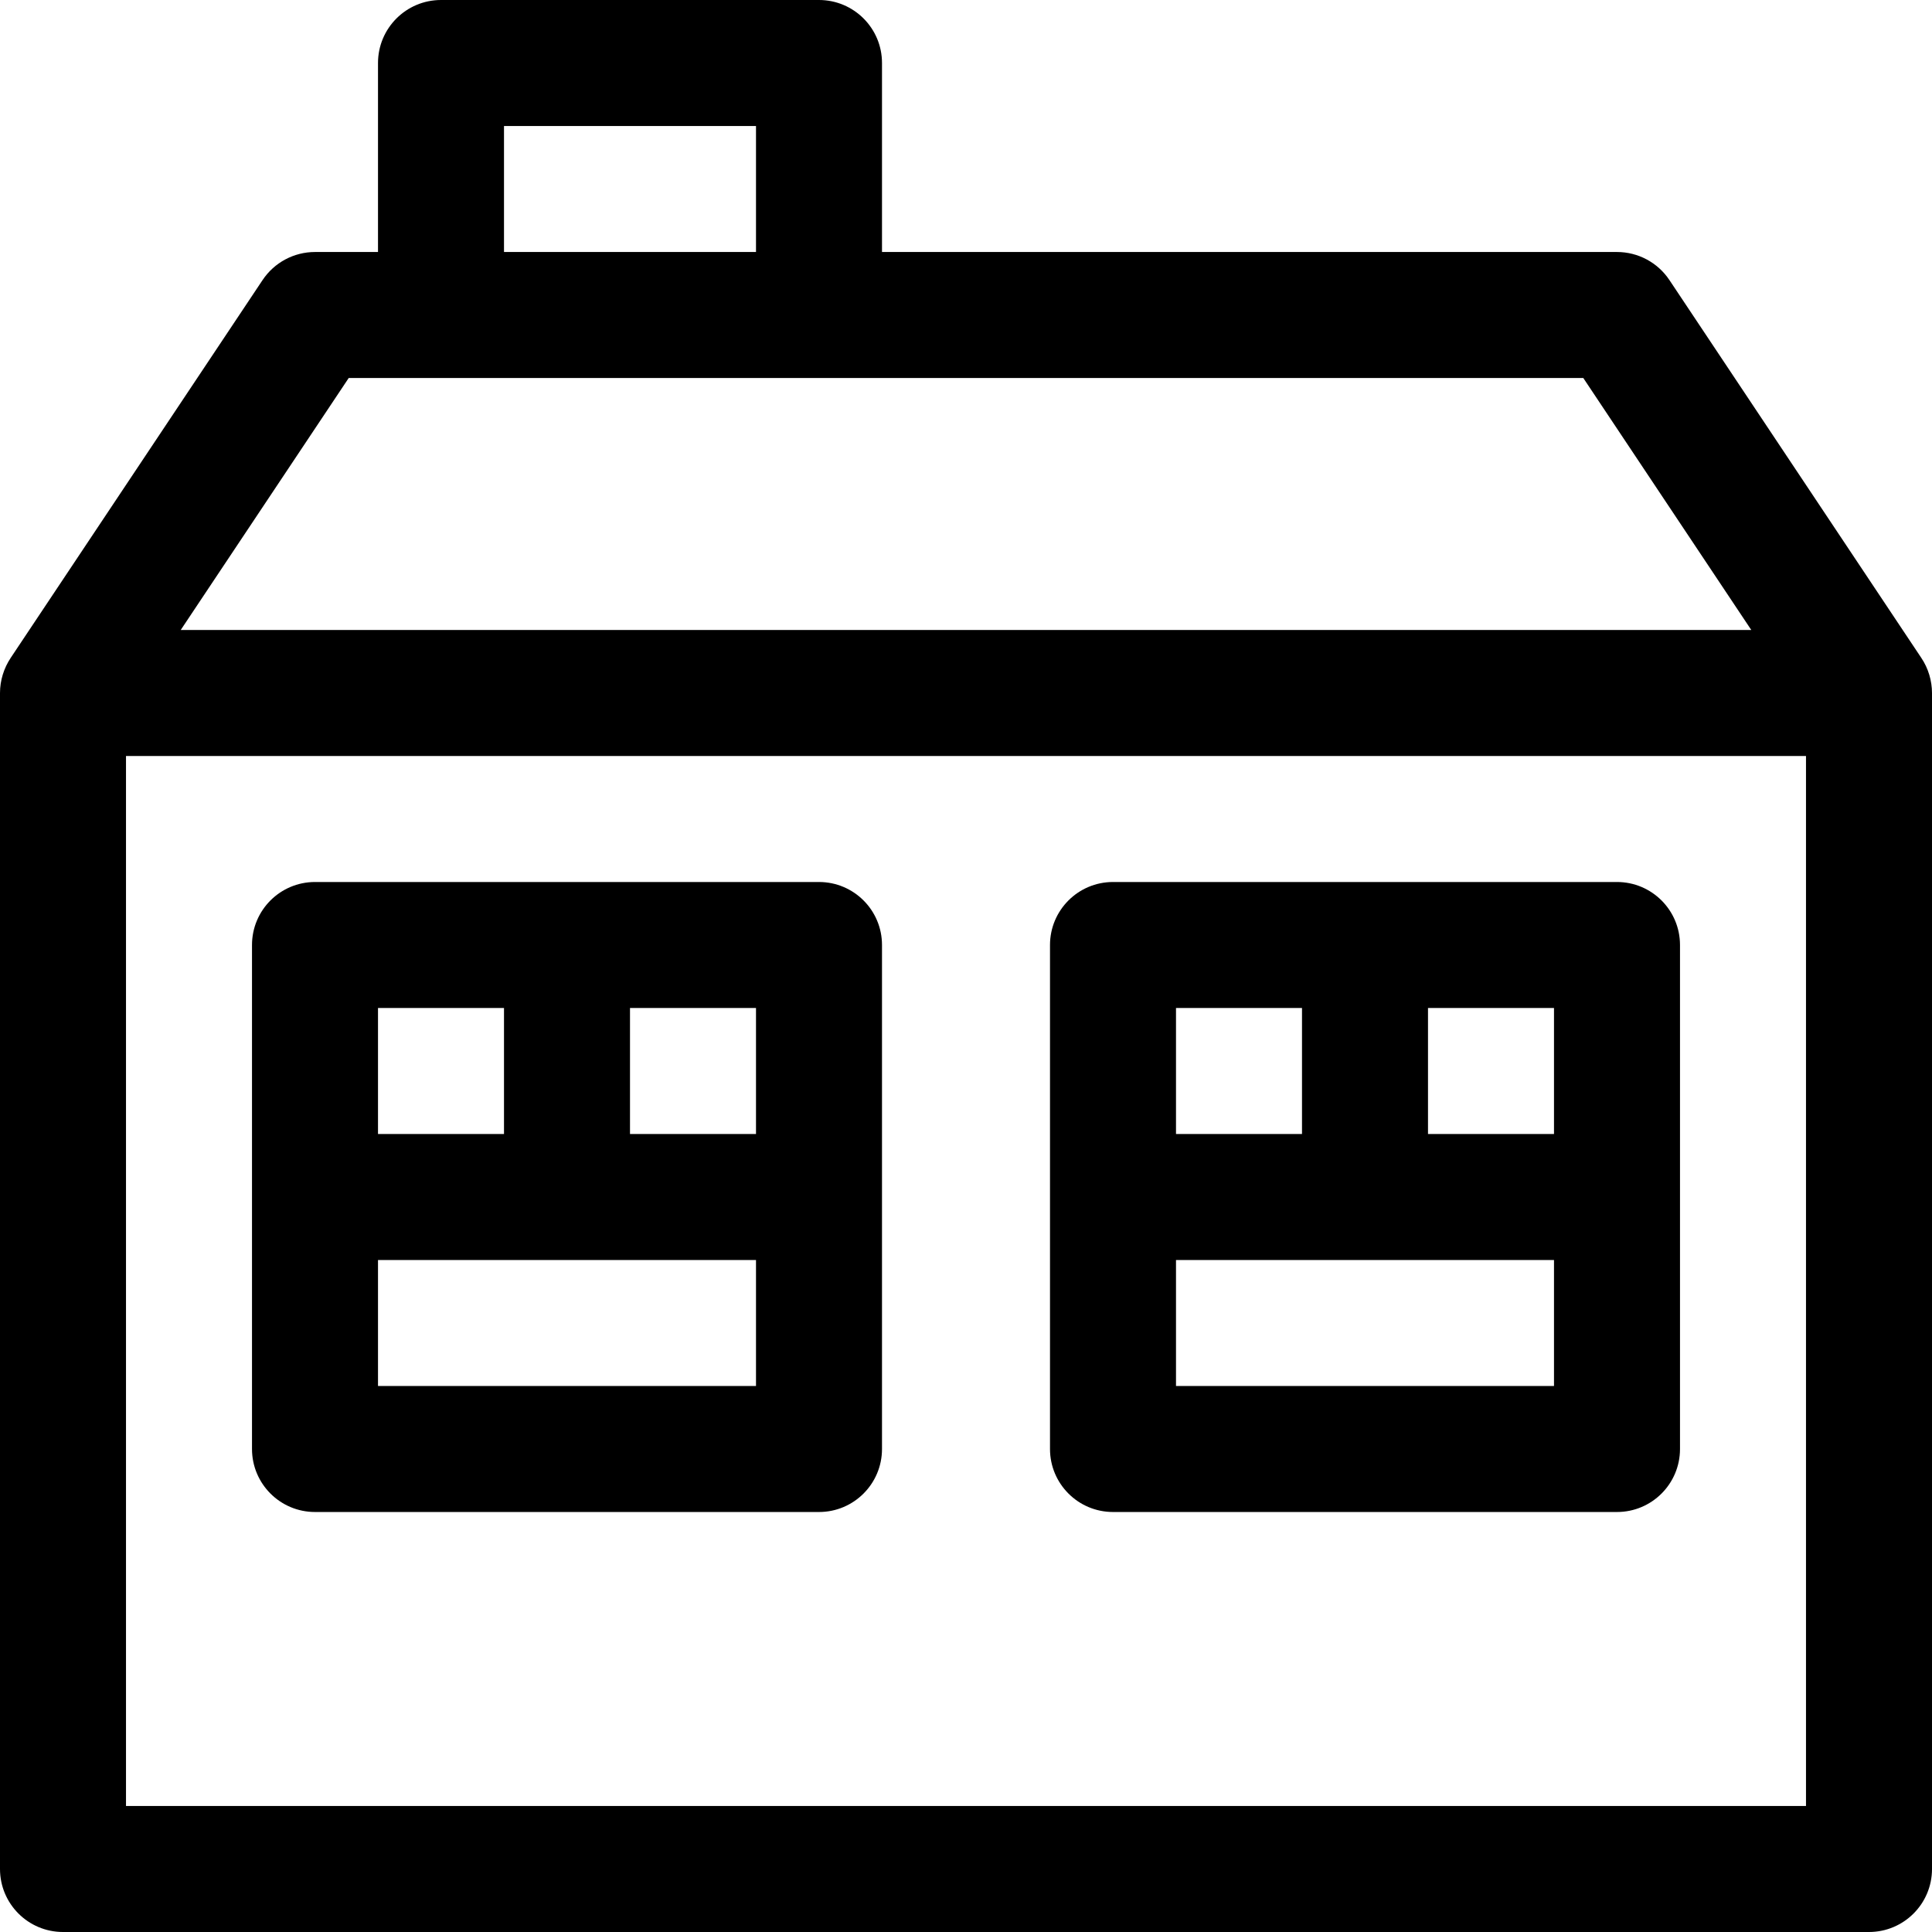
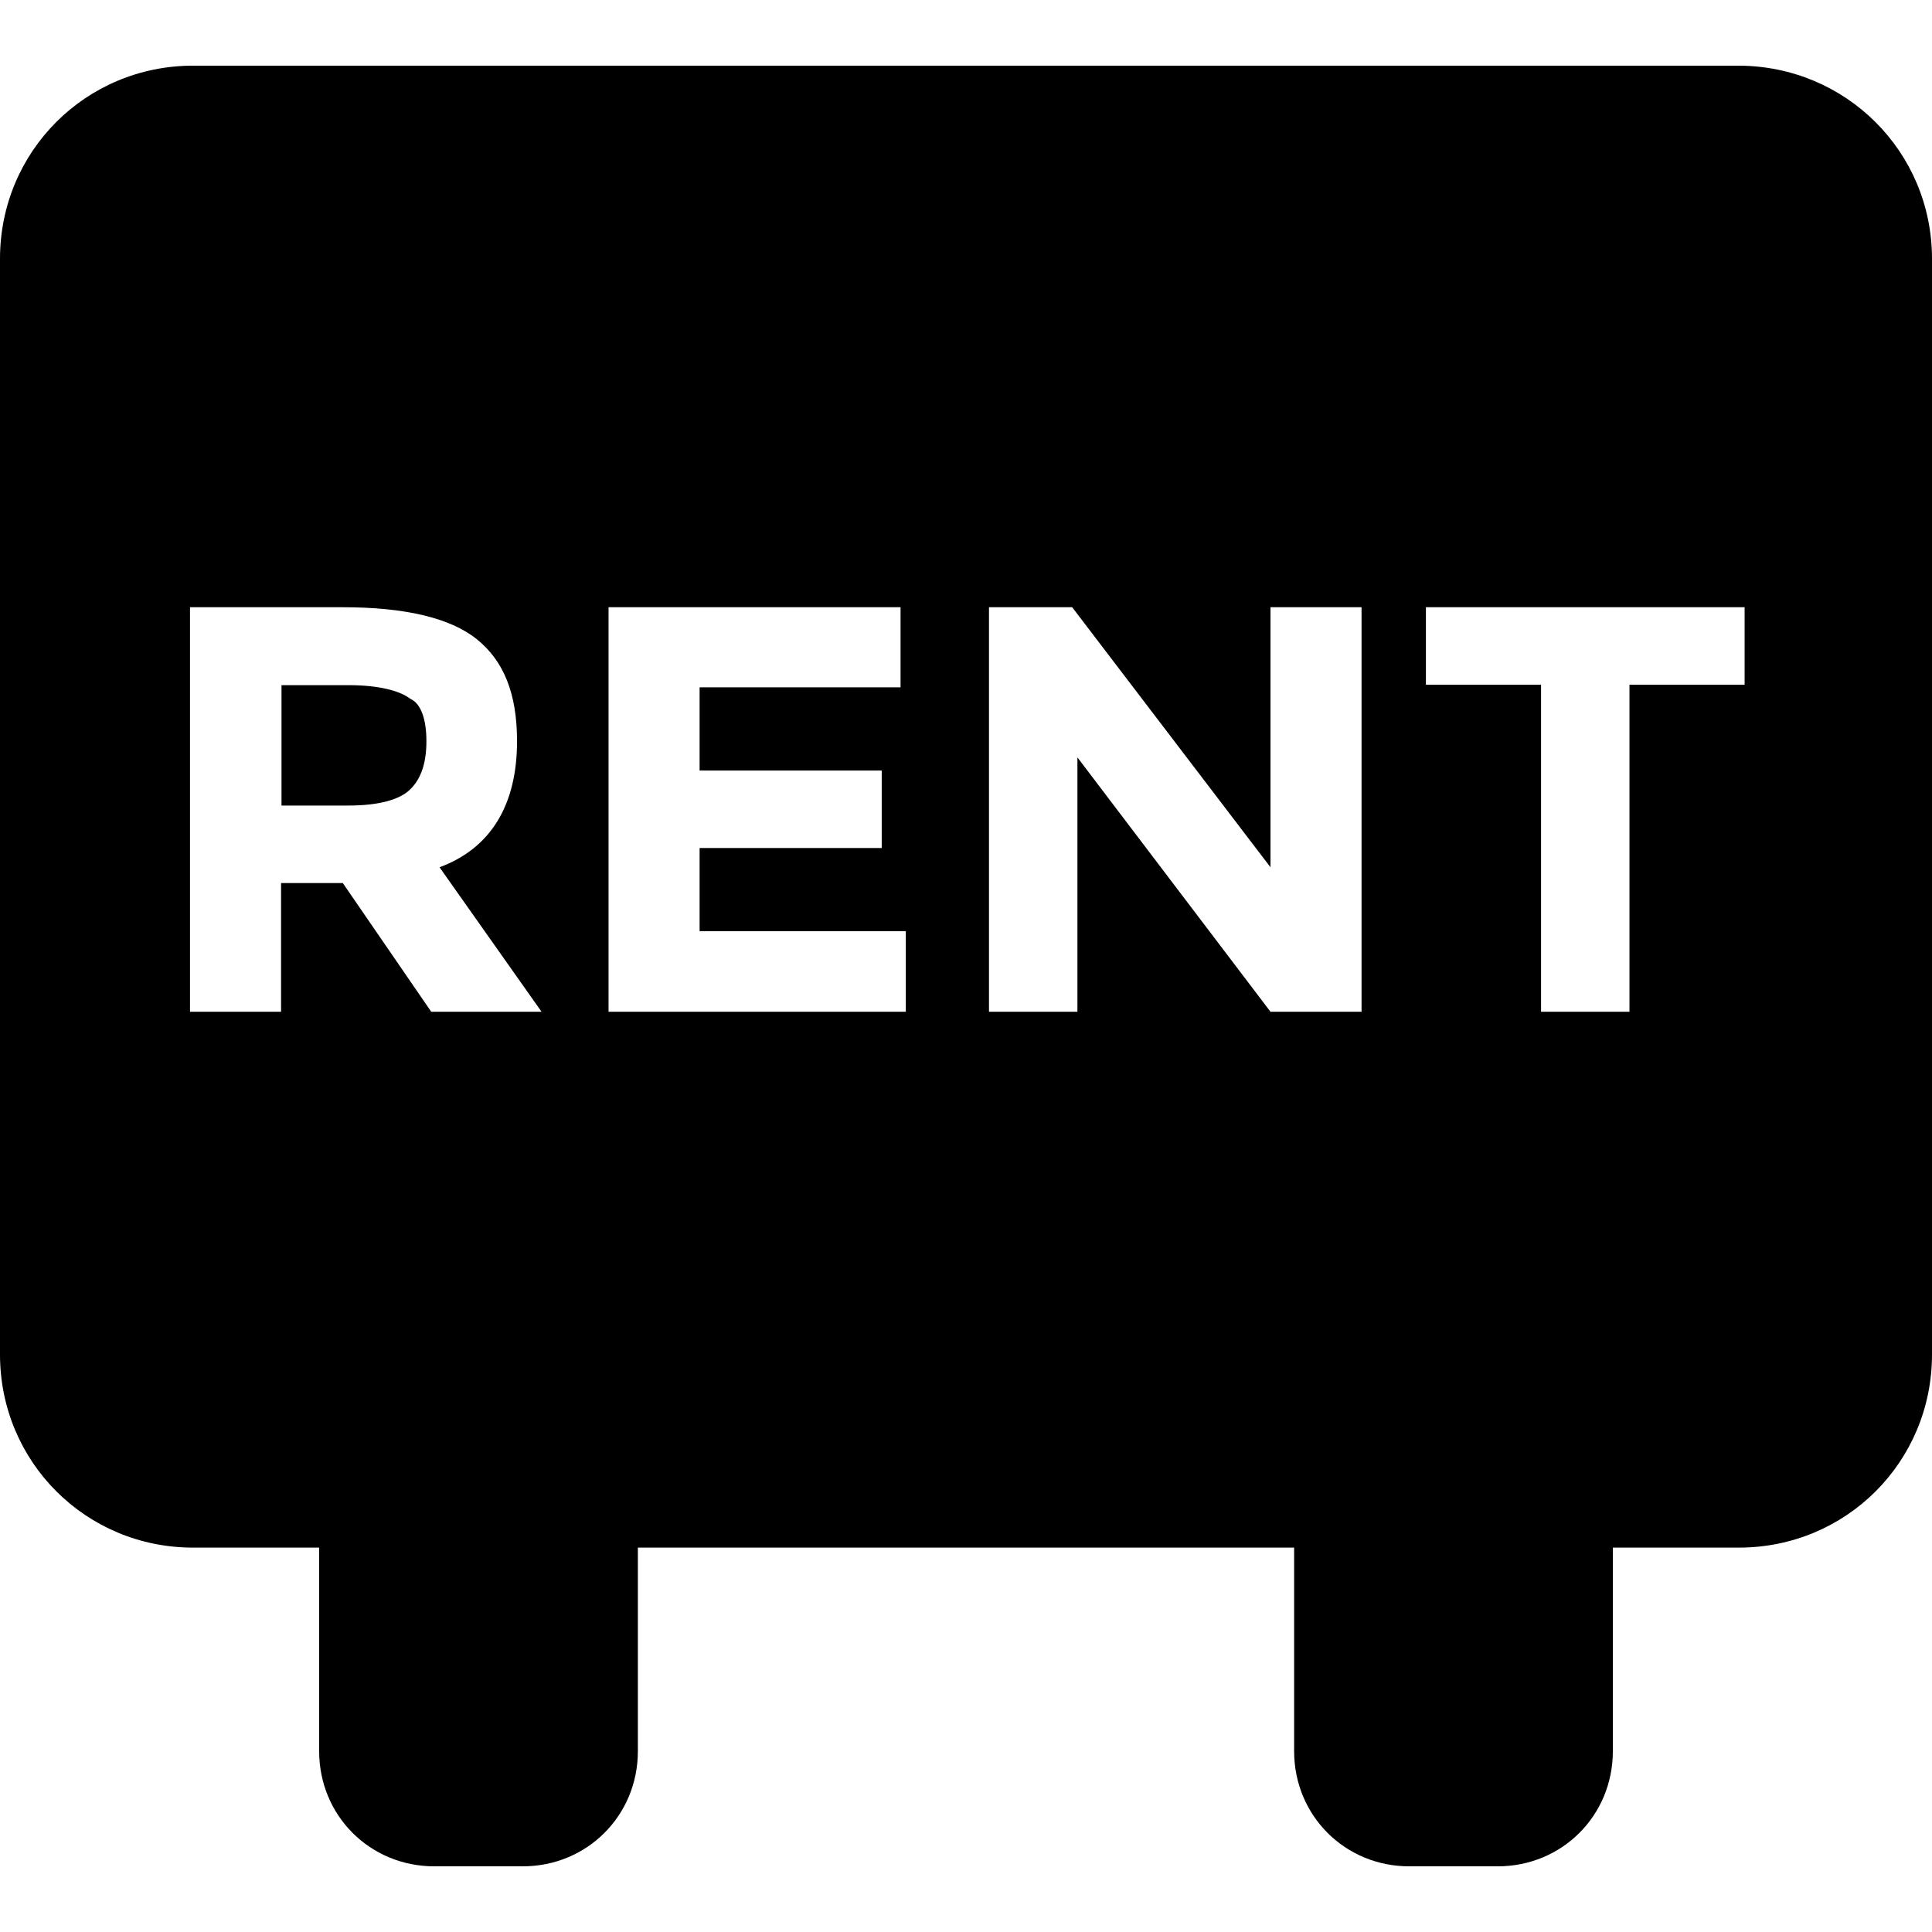
- <svg xmlns="http://www.w3.org/2000/svg" fill="#000000" height="800px" width="800px" version="1.1" id="Layer_1" viewBox="0 0 512 512" xml:space="preserve">
+ <svg xmlns="http://www.w3.org/2000/svg" fill="#000000" version="1.1" id="Capa_1" width="800px" height="800px" viewBox="0 0 441.3 441.3" xml:space="preserve">
  <g>
    <g>
-       <path d="M509.128,174.29L442.413,74.217c-3.096-4.645-8.308-7.434-13.891-7.434H233.739V16.696c0-9.22-7.475-16.696-16.696-16.696    H116.87c-9.22,0-16.696,7.475-16.696,16.696v50.087H83.478c-5.582,0-10.795,2.789-13.892,7.435L2.866,174.297    C1.007,177.074,0,180.35,0,183.652v311.652C0,504.525,7.475,512,16.696,512h478.609c9.22,0,16.696-7.475,16.696-16.696V183.652    C512,180.455,511.031,177.08,509.128,174.29z M133.565,33.391h66.783v33.391h-66.783V33.391z M92.414,100.174h327.174    l44.522,66.783H47.892L92.414,100.174z M478.609,478.609H33.391V200.348h445.217V478.609z" />
-     </g>
-   </g>
-   <g>
-     <g>
-       <path d="M217.043,233.739H83.478c-9.22,0-16.696,7.475-16.696,16.696V384c0,9.22,7.475,16.696,16.696,16.696h133.565    c9.22,0,16.696-7.475,16.696-16.696V250.435C233.739,241.214,226.264,233.739,217.043,233.739z M100.174,267.13h33.391v33.391    h-33.391V267.13z M200.348,367.304H100.174v-33.391h100.174V367.304z M200.348,300.522h-33.391V267.13h33.391V300.522z" />
-     </g>
-   </g>
-   <g>
-     <g>
-       <path d="M428.522,233.739H294.957c-9.22,0-16.696,7.475-16.696,16.696V384c0,9.22,7.475,16.696,16.696,16.696h133.565    c9.22,0,16.696-7.475,16.696-16.696V250.435C445.217,241.214,437.742,233.739,428.522,233.739z M311.652,267.13h33.391v33.391    h-33.391V267.13z M411.826,367.304H311.652v-33.391h100.174V367.304z M411.826,300.522h-33.391V267.13h33.391V300.522z" />
+       <path d="M97.4,169.3c0,4.9-1.2,8.6-3.7,11c-2.4,2.4-7.3,3.7-14.1,3.7H64.3v-27.5h15.3c6.7,0,11.6,1.2,14.1,3.1    C96.2,160.7,97.4,164.4,97.4,169.3z M441.3,59.1v250.3c0,24.5-19.6,44.1-44.1,44.1h-28.8V400c0,14.7-11.602,26.3-26.301,26.3    H321.9c-14.7,0-26.301-11.6-26.301-26.3v-46.5H145.7V400c0,14.7-11.6,26.3-26.3,26.3H99.2c-14.7,0-26.3-11.6-26.3-26.3v-46.5H44.1    C19.6,353.5,0,333.9,0,309.4V59.1C0,34.6,19.6,15,44.1,15l0,0h353.1C421.7,15.1,441.3,34.7,441.3,59.1z M123.7,231.101l-23.3-33    c11.6-4.3,17.7-14.1,17.7-28.8c0-11-3.1-18.4-9.2-23.3s-16.5-7.3-30.6-7.3H43.4v92.399h20.8v-29.399h14.1l20.2,29.399H123.7    L123.7,231.101z M206.9,212.7h-47.1v-19h41.6V176h-41.6v-19h45.9v-18.3H139V231.1h67.9V212.7L206.9,212.7z M311,138.7h-20.8v59.4    l-45.3-59.4h-19V231.1H246.1V173l44.101,58.101H311V138.7L311,138.7z M398.5,138.7h-72.8l0,0v17.7H352v74.7h20.2v-74.7h26.3V138.7    L398.5,138.7z" />
    </g>
  </g>
</svg>
